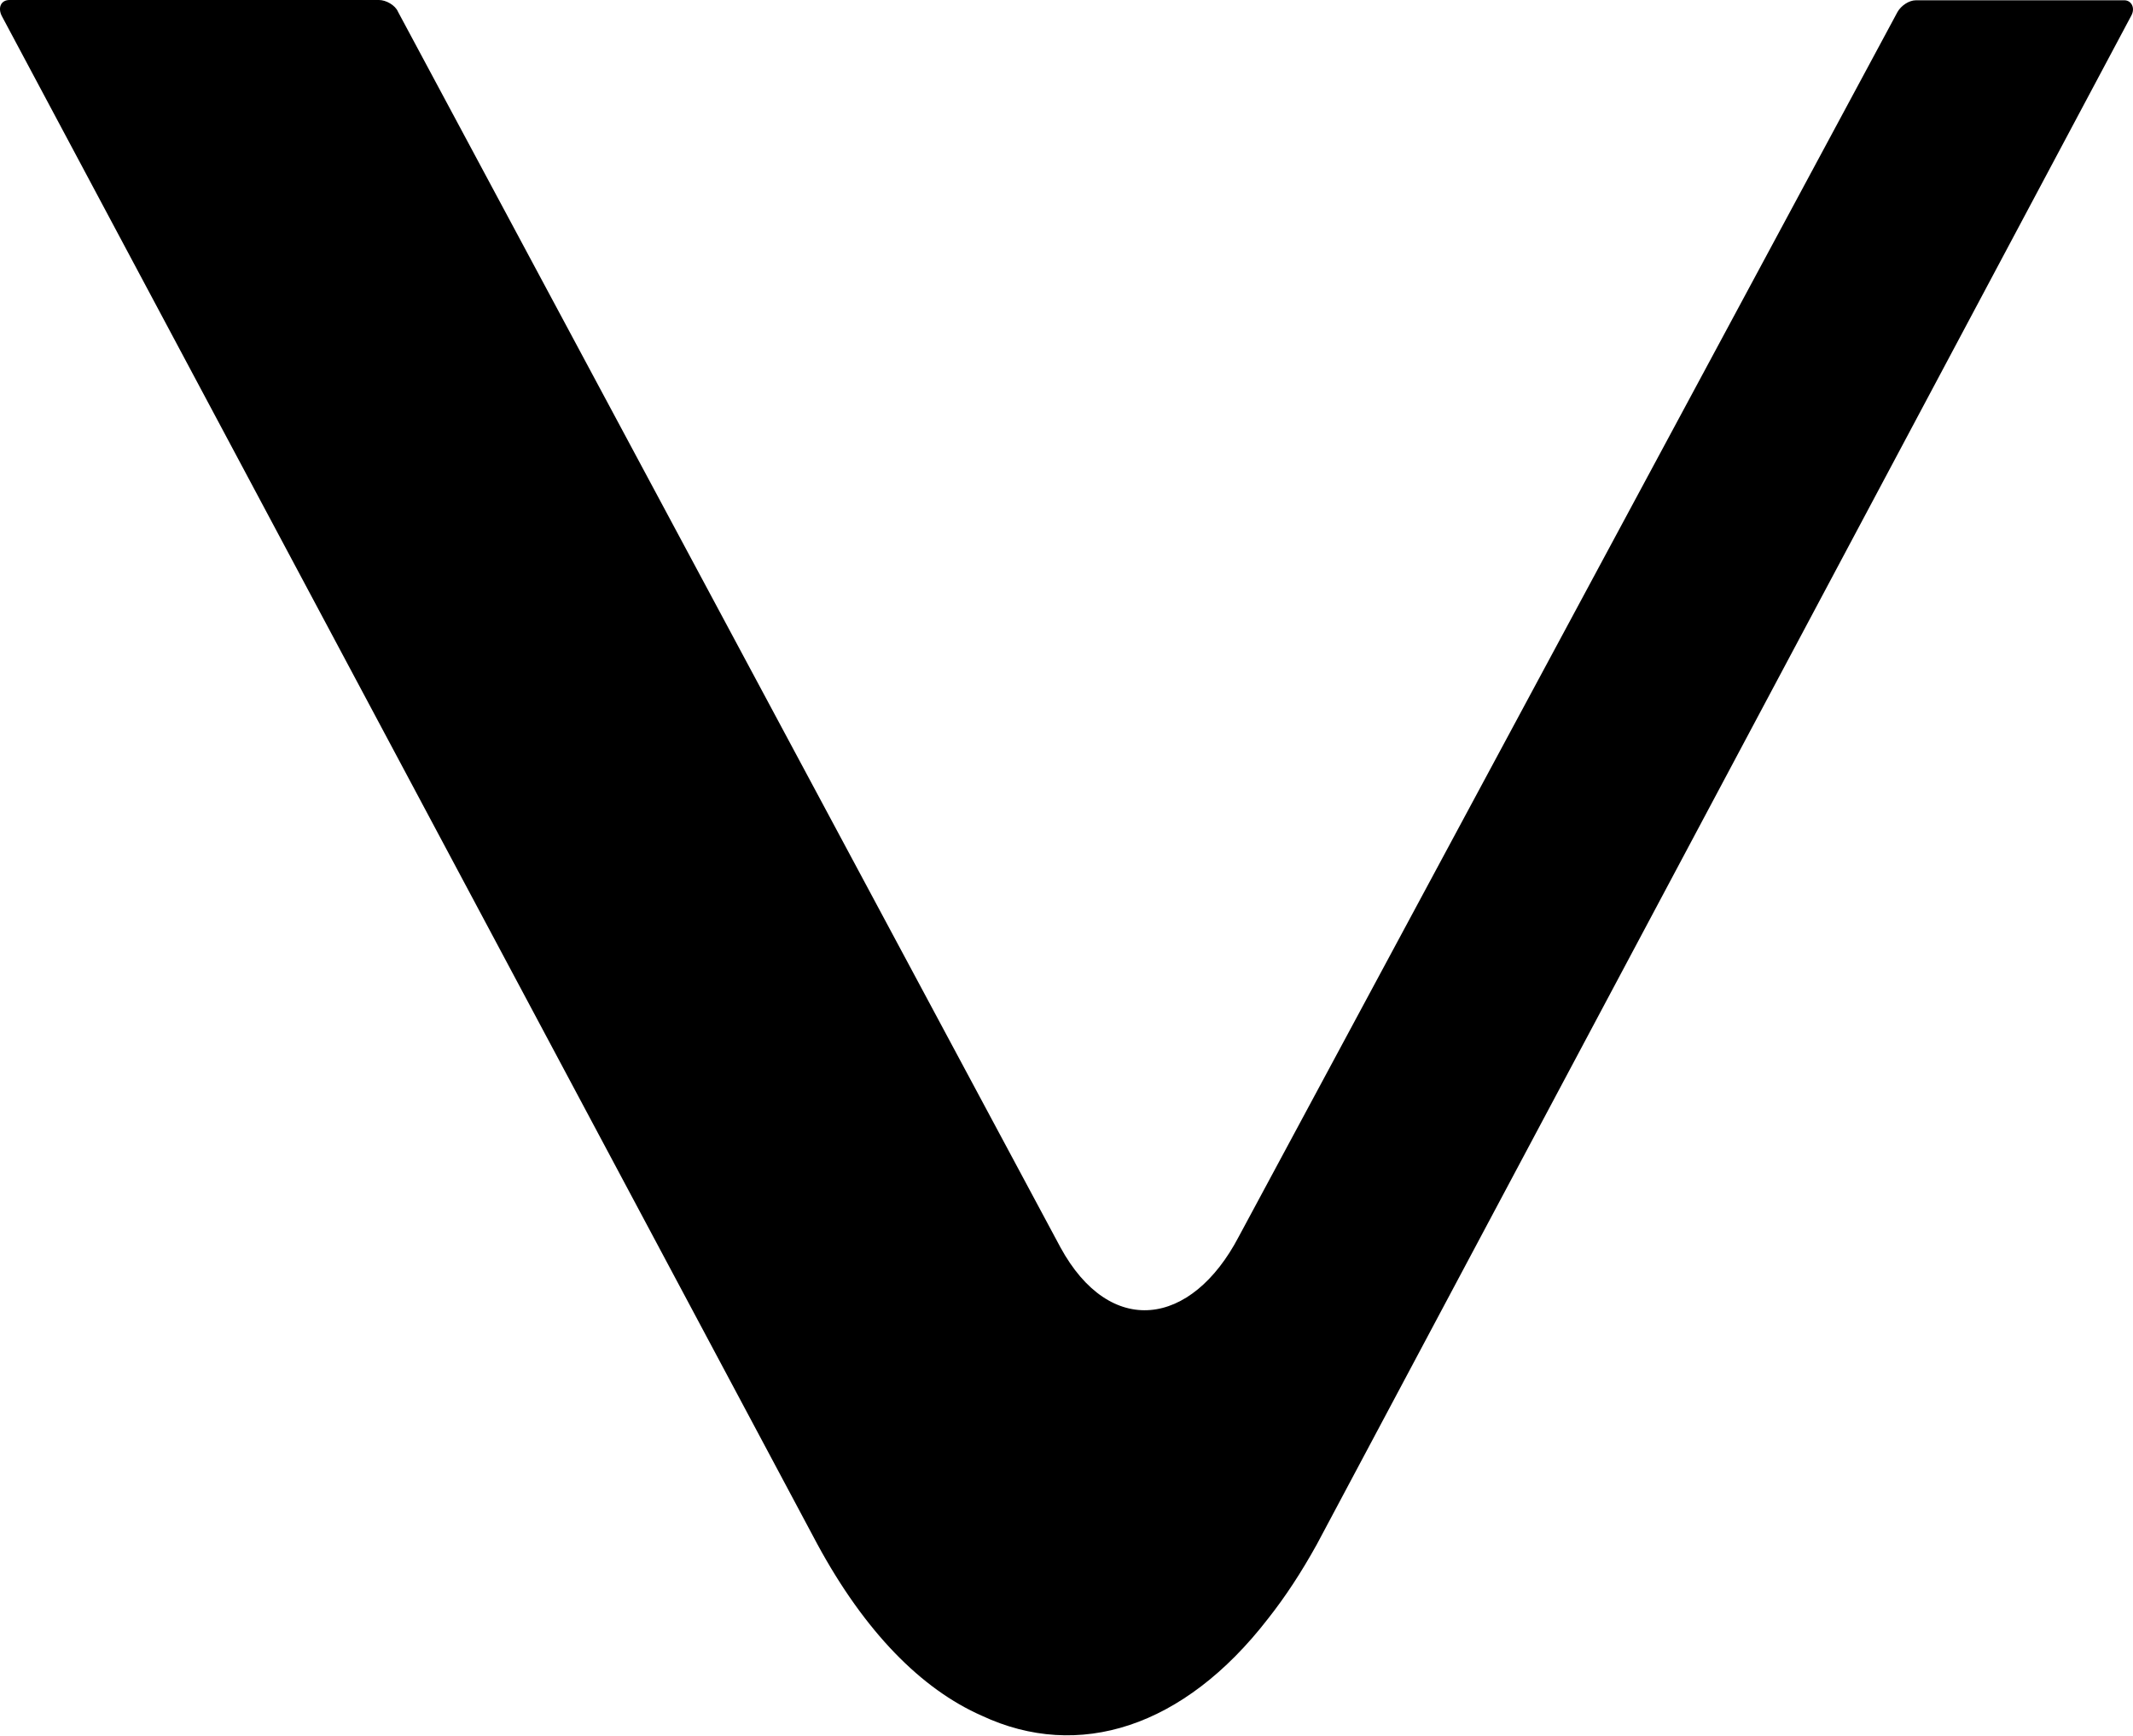
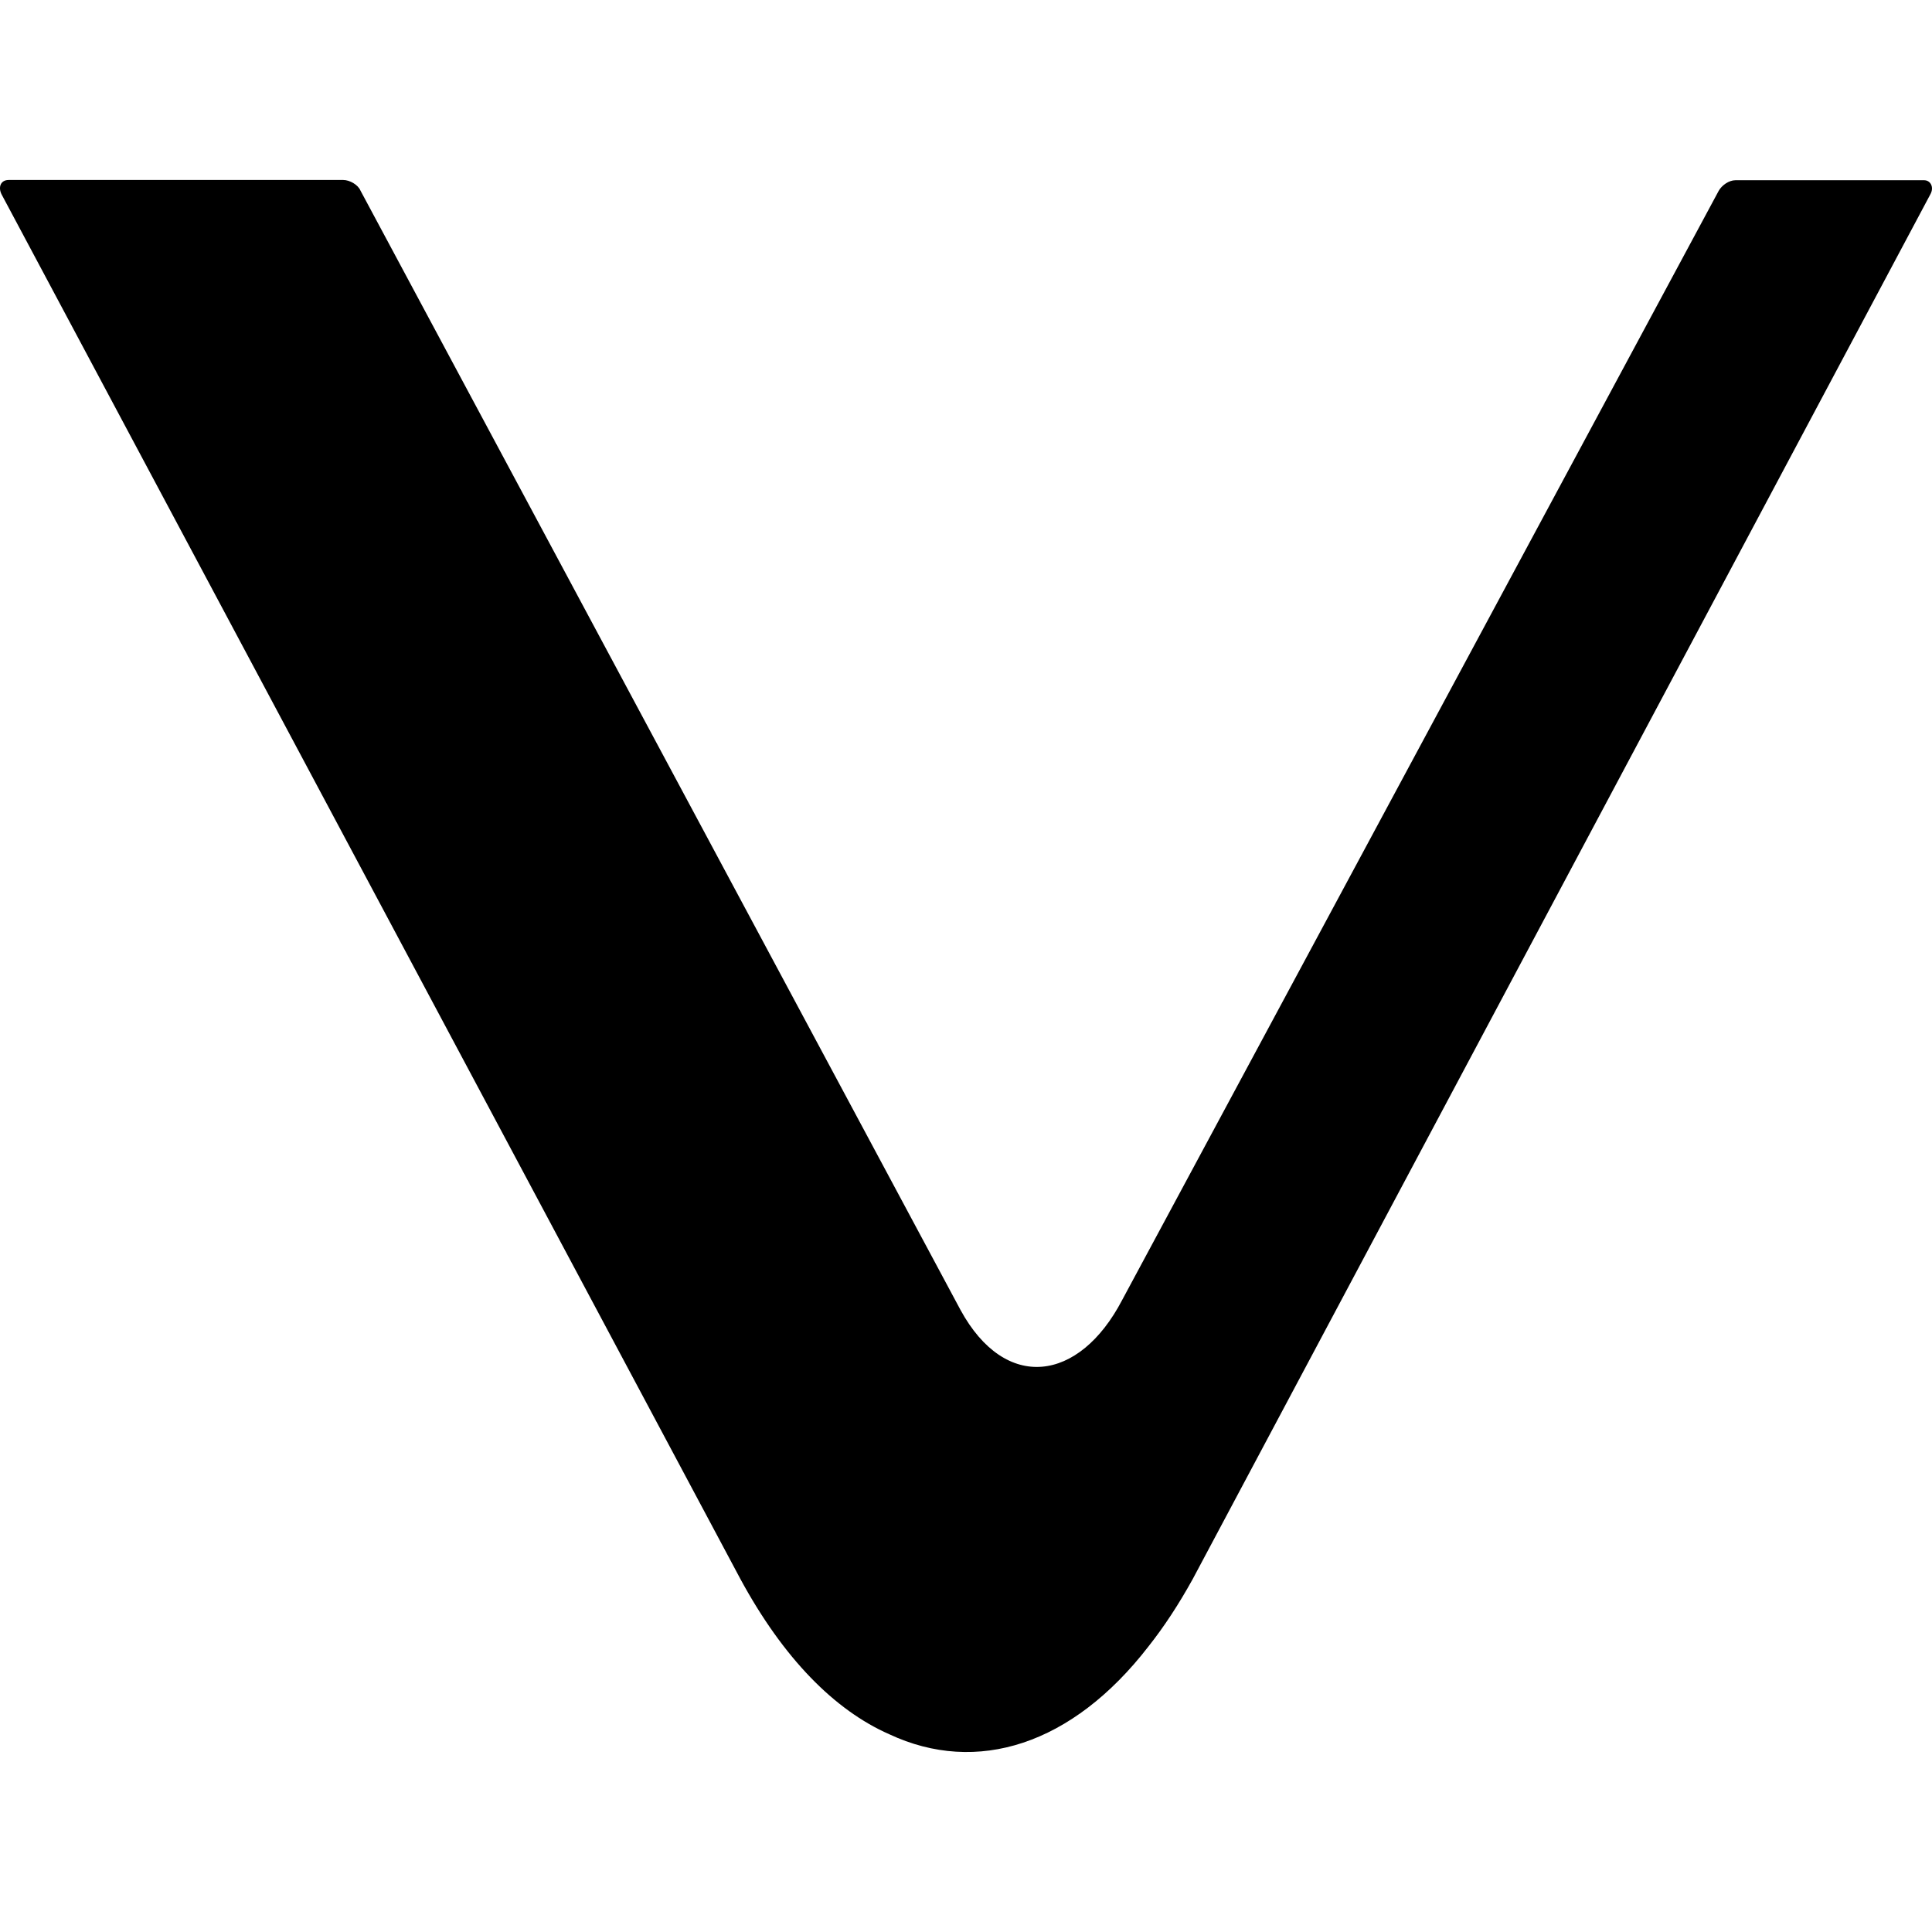
- <svg xmlns="http://www.w3.org/2000/svg" id="Layer_2" data-name="Layer 2" viewBox="0 0 785.32 639">
-   <g id="Layer_1-2" data-name="Layer 1">
-     <path d="M484.82,568.7L784.72,5.7c1.5-2.8,0-5.6-2.6-5.6h-76.7c-2.6,0-5.5,2-6.8,4.3l-242.5,450.9c-17.5,33.5-47.5,37.4-65.7,4L146.52,4.3c-1-2.4-4.4-4.3-7-4.3H3.52C.22,0-.88,3,.72,6l300.2,562.6c17.5,32.3,38.3,53.4,60.6,63.2,35.5,16.6,74.3,4.4,105.3-35.7,6.4-8.1,12.3-17.1,18-27.4" />
+ <svg xmlns="http://www.w3.org/2000/svg" id="Layer_2" data-name="Layer 2" viewBox="0 0 512 512">
+   <g transform="translate(0, 47.69765) scale(0.651964)">
+     <g id="Layer_1-2" data-name="Layer 1">
+       <path d="M484.82,568.7L784.72,5.7c1.5-2.8,0-5.6-2.6-5.6h-76.7c-2.6,0-5.5,2-6.8,4.3l-242.5,450.9c-17.5,33.5-47.5,37.4-65.7,4L146.52,4.3c-1-2.4-4.4-4.3-7-4.3H3.52C.22,0-.88,3,.72,6l300.2,562.6c17.5,32.3,38.3,53.4,60.6,63.2,35.5,16.6,74.3,4.4,105.3-35.7,6.4-8.1,12.3-17.1,18-27.4" />
+     </g>
  </g>
</svg>
